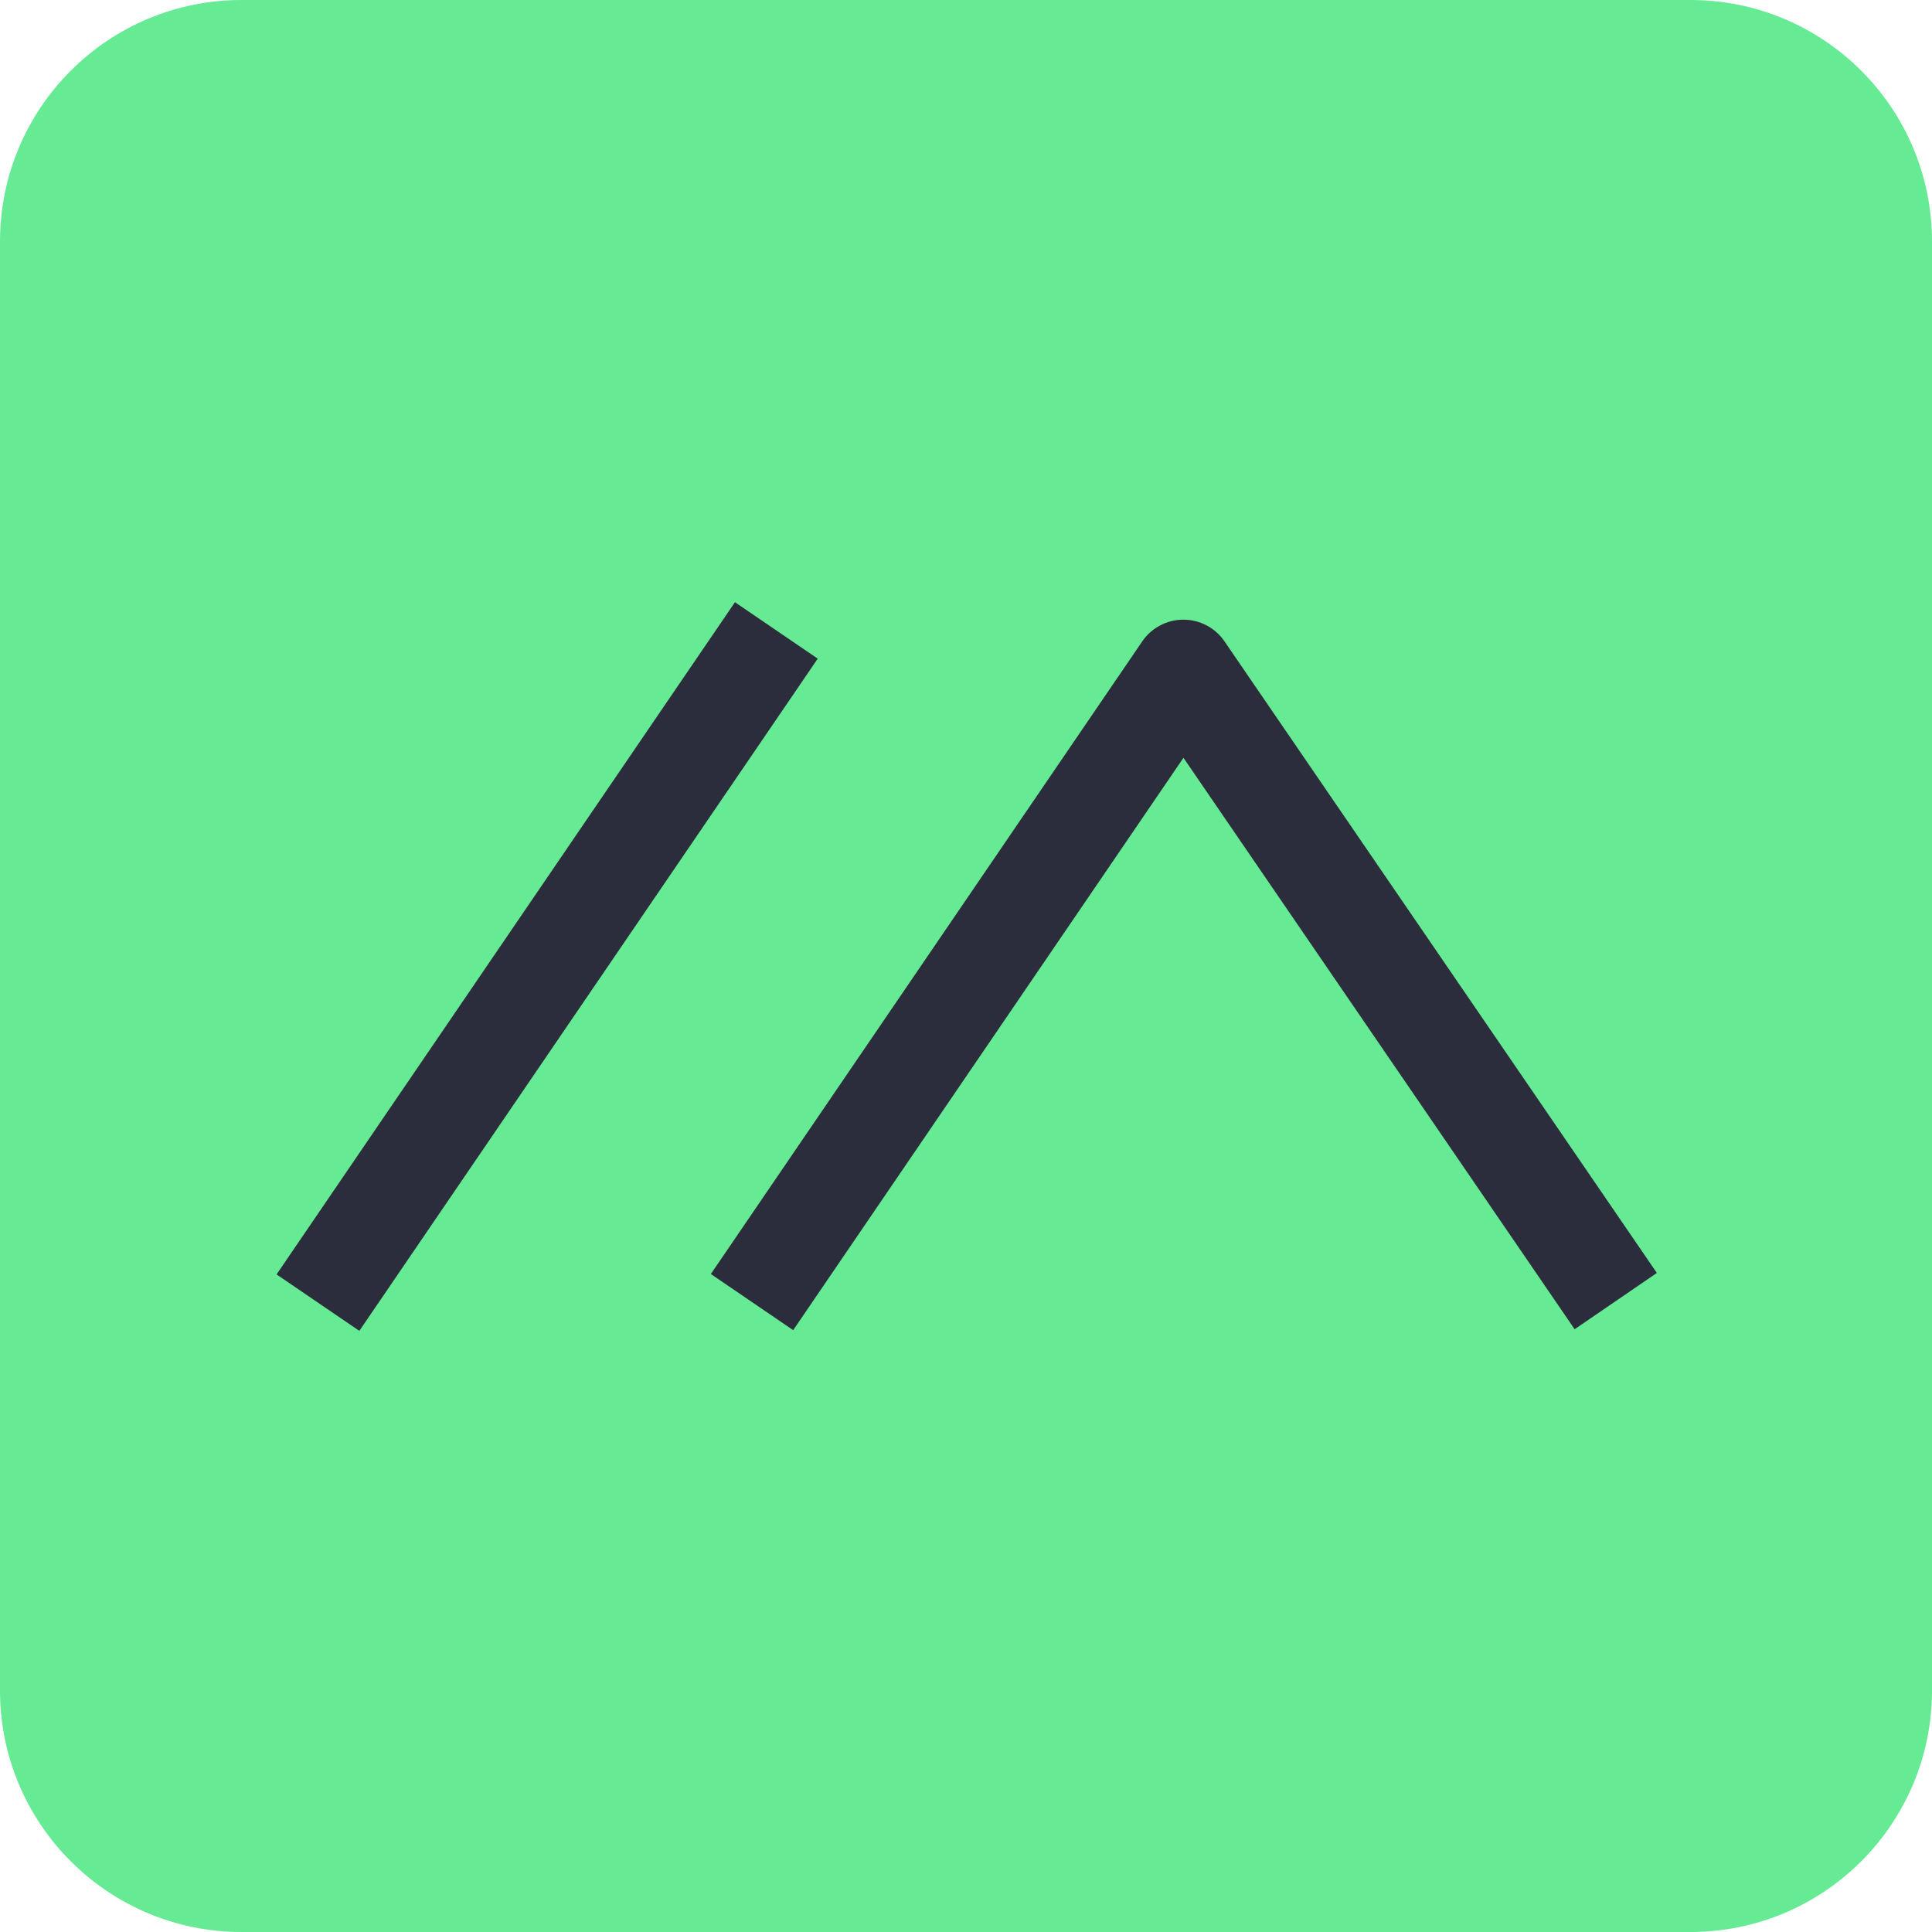
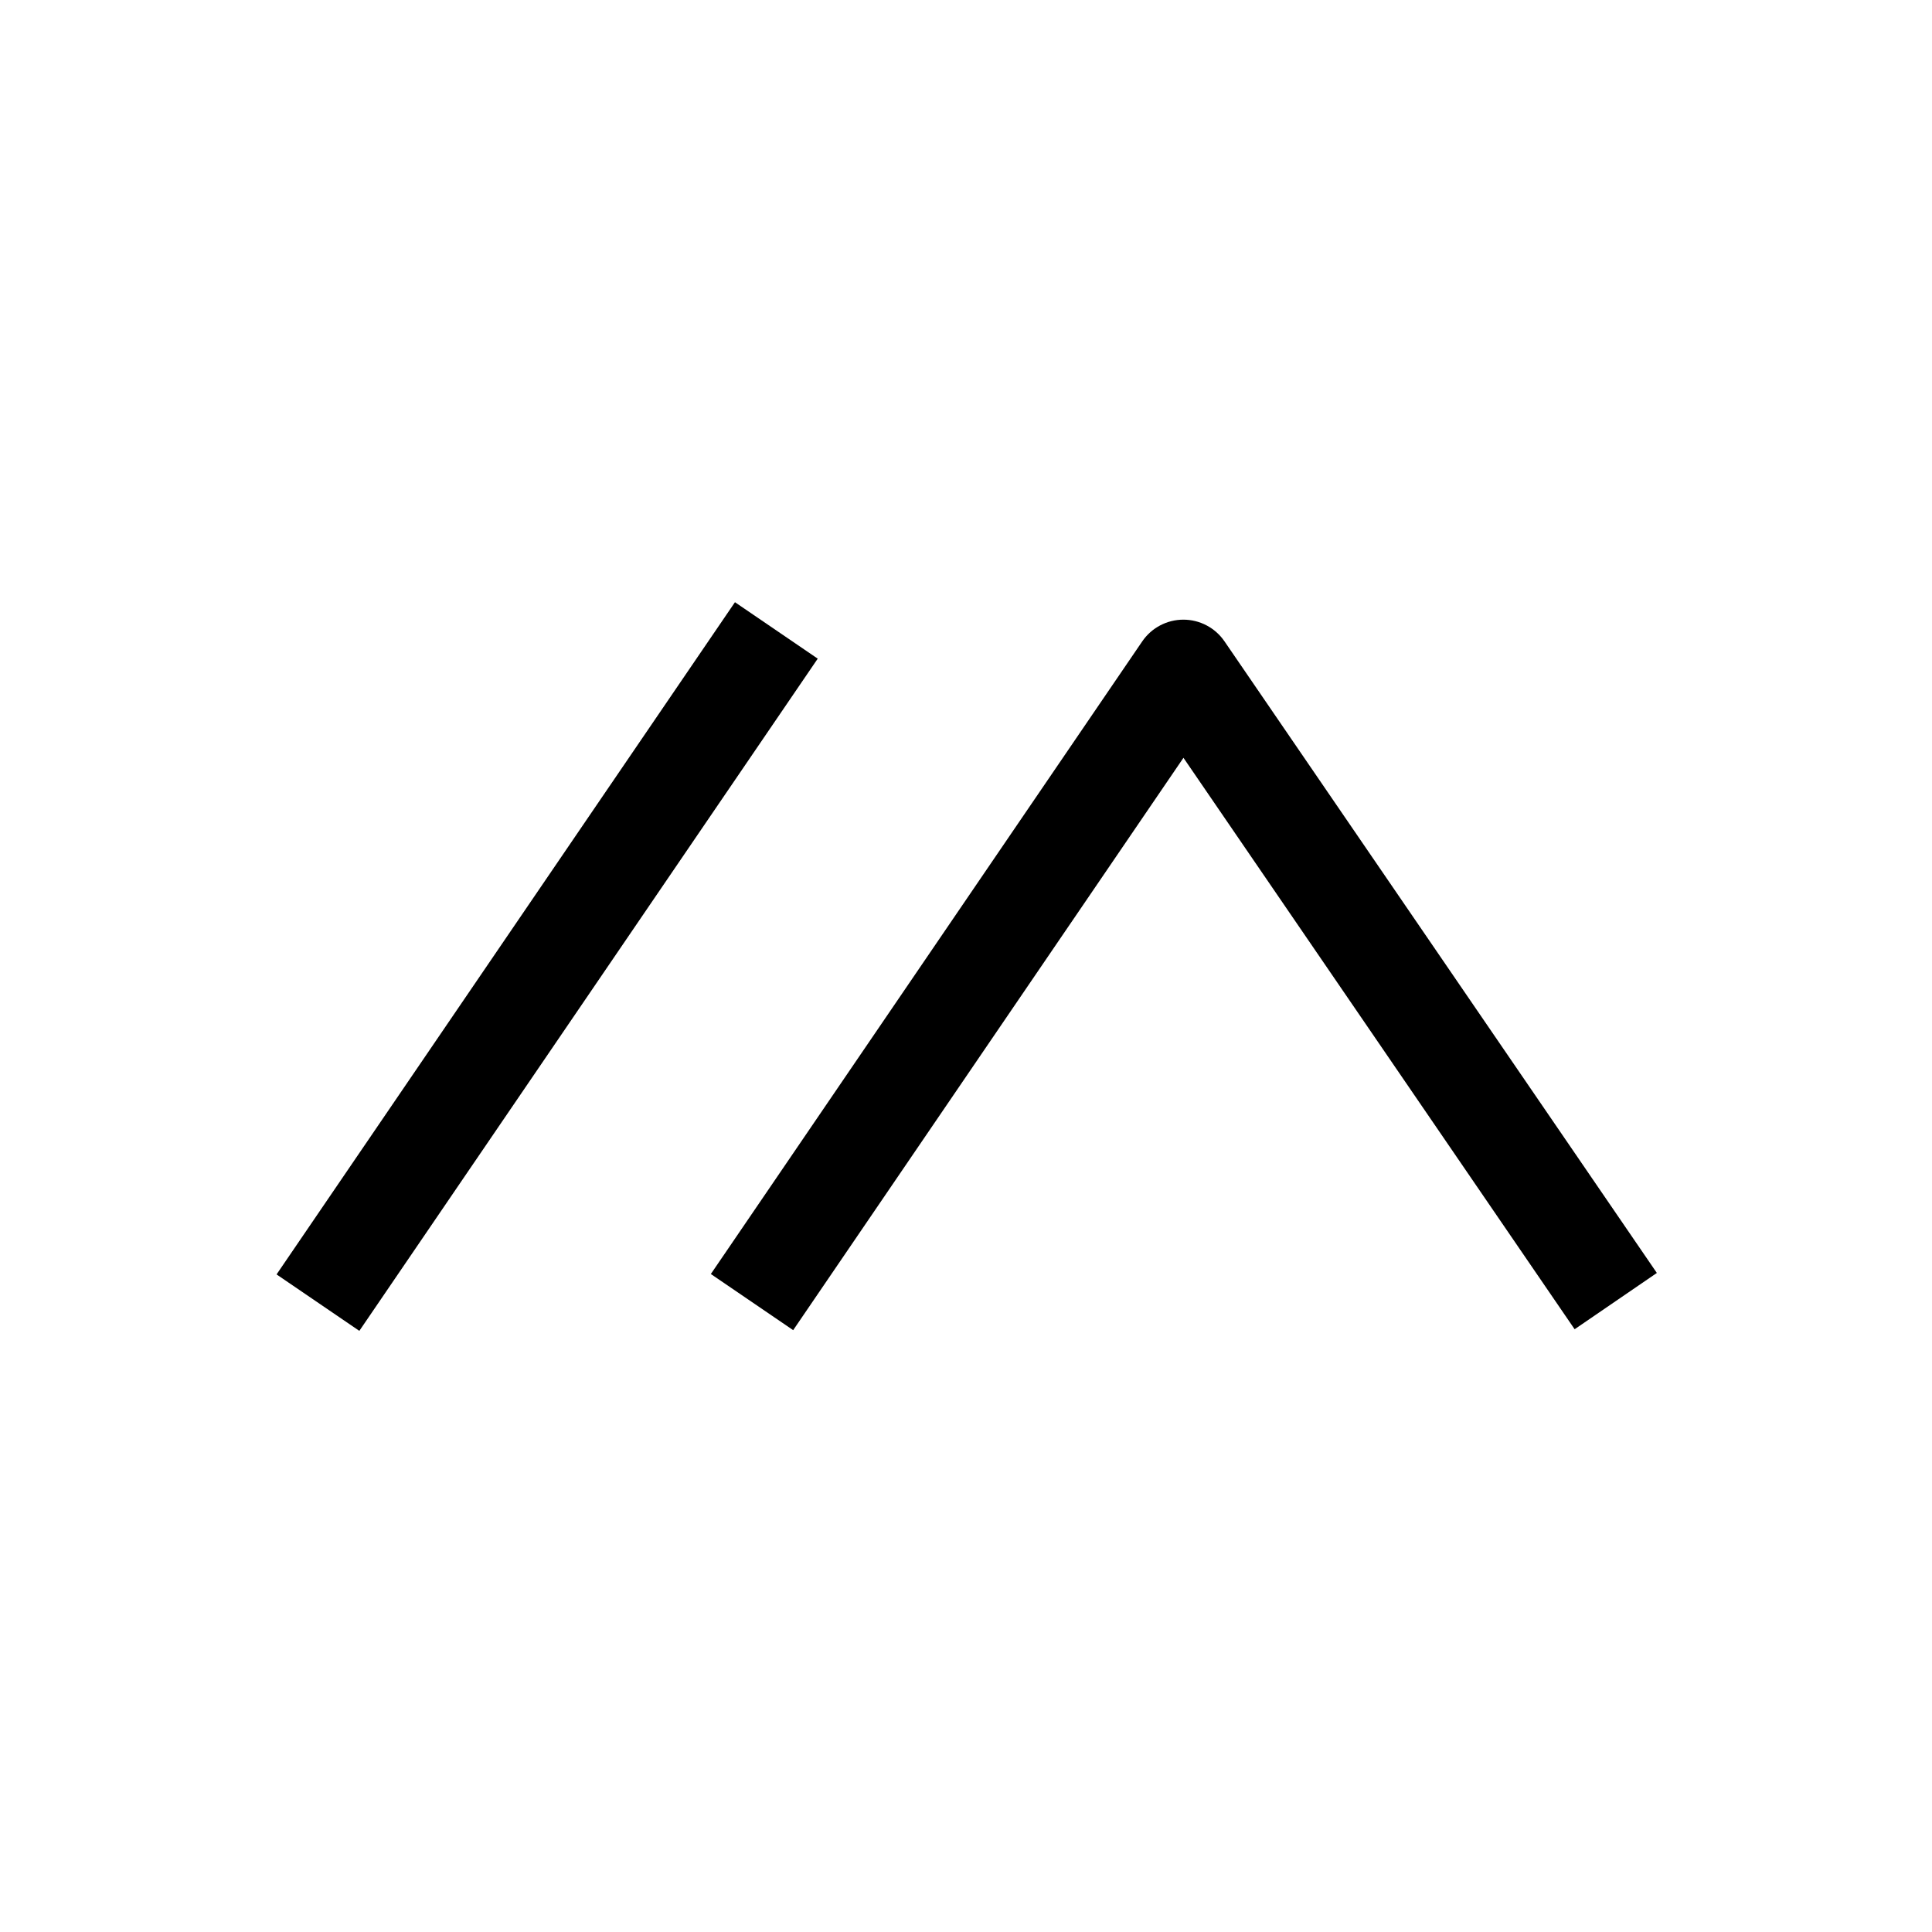
- <svg xmlns="http://www.w3.org/2000/svg" version="1.1" width="512" height="512" viewBox="0 0 512 512" xml:space="preserve">
-   <defs>
-     <clipPath id="roundedCorners">
-       <rect x="0" y="0" width="512" height="512" rx="64" ry="64" />
-     </clipPath>
-   </defs>
-   <g clip-path="url(#roundedCorners)">
-     <g transform="matrix(1 0 0 1 256 256)">
-       <path style="fill: rgb(103, 234, 148); fill-rule: nonzero; opacity: 1" transform=" translate(-256, -256)" d="M 0 0 L 512 0 L 512 512 L 0 512 z" />
-     </g>
-     <g transform="matrix(1.79 0 0 1.79 313.74 258.36)">
-       <path style="stroke: none; fill: rgb(44, 45, 60); fill-rule: evenodd; opacity: 1" transform=" translate(-250.97, -362.41)" d="M 250.908 330.267 L 193.126 415.005 L 180.938 406.694 L 244.802 313.037 C 246.174 311.024 248.453 309.819 250.889 309.816 C 253.326 309.814 255.606 311.015 256.982 313.026 L 320.994 406.536 L 308.821 414.869 L 250.908 330.267 Z" />
-     </g>
-     <g transform="matrix(1.81 0 0 1.81 145 256.15)">
-       <path style="stroke: none; fill: rgb(44, 45, 60); fill-rule: evenodd; opacity: 1" transform=" translate(-115.14, -528.06)" d="M 87.642 581.398 L 154.757 482.977 L 142.638 474.713 L 75.523 573.134 L 87.642 581.398 Z" />
-     </g>
+ <svg xmlns="http://www.w3.org/2000/svg" viewBox="0 0 512 512">
+   <g transform="matrix(1.79 0 0 1.79 313.74 258.36)">
+     <path fill="currentColor" fill-rule="evenodd" transform="translate(-250.97, -362.41)" d="M 250.908 330.267 L 193.126 415.005 L 180.938 406.694 L 244.802 313.037 C 246.174 311.024 248.453 309.819 250.889 309.816 C 253.326 309.814 255.606 311.015 256.982 313.026 L 320.994 406.536 L 308.821 414.869 L 250.908 330.267 Z" />
+   </g>
+   <g transform="matrix(1.81 0 0 1.81 145 256.15)">
+     <path fill="currentColor" fill-rule="evenodd" transform="translate(-115.14, -528.06)" d="M 87.642 581.398 L 154.757 482.977 L 142.638 474.713 L 75.523 573.134 L 87.642 581.398 Z" />
  </g>
</svg>
